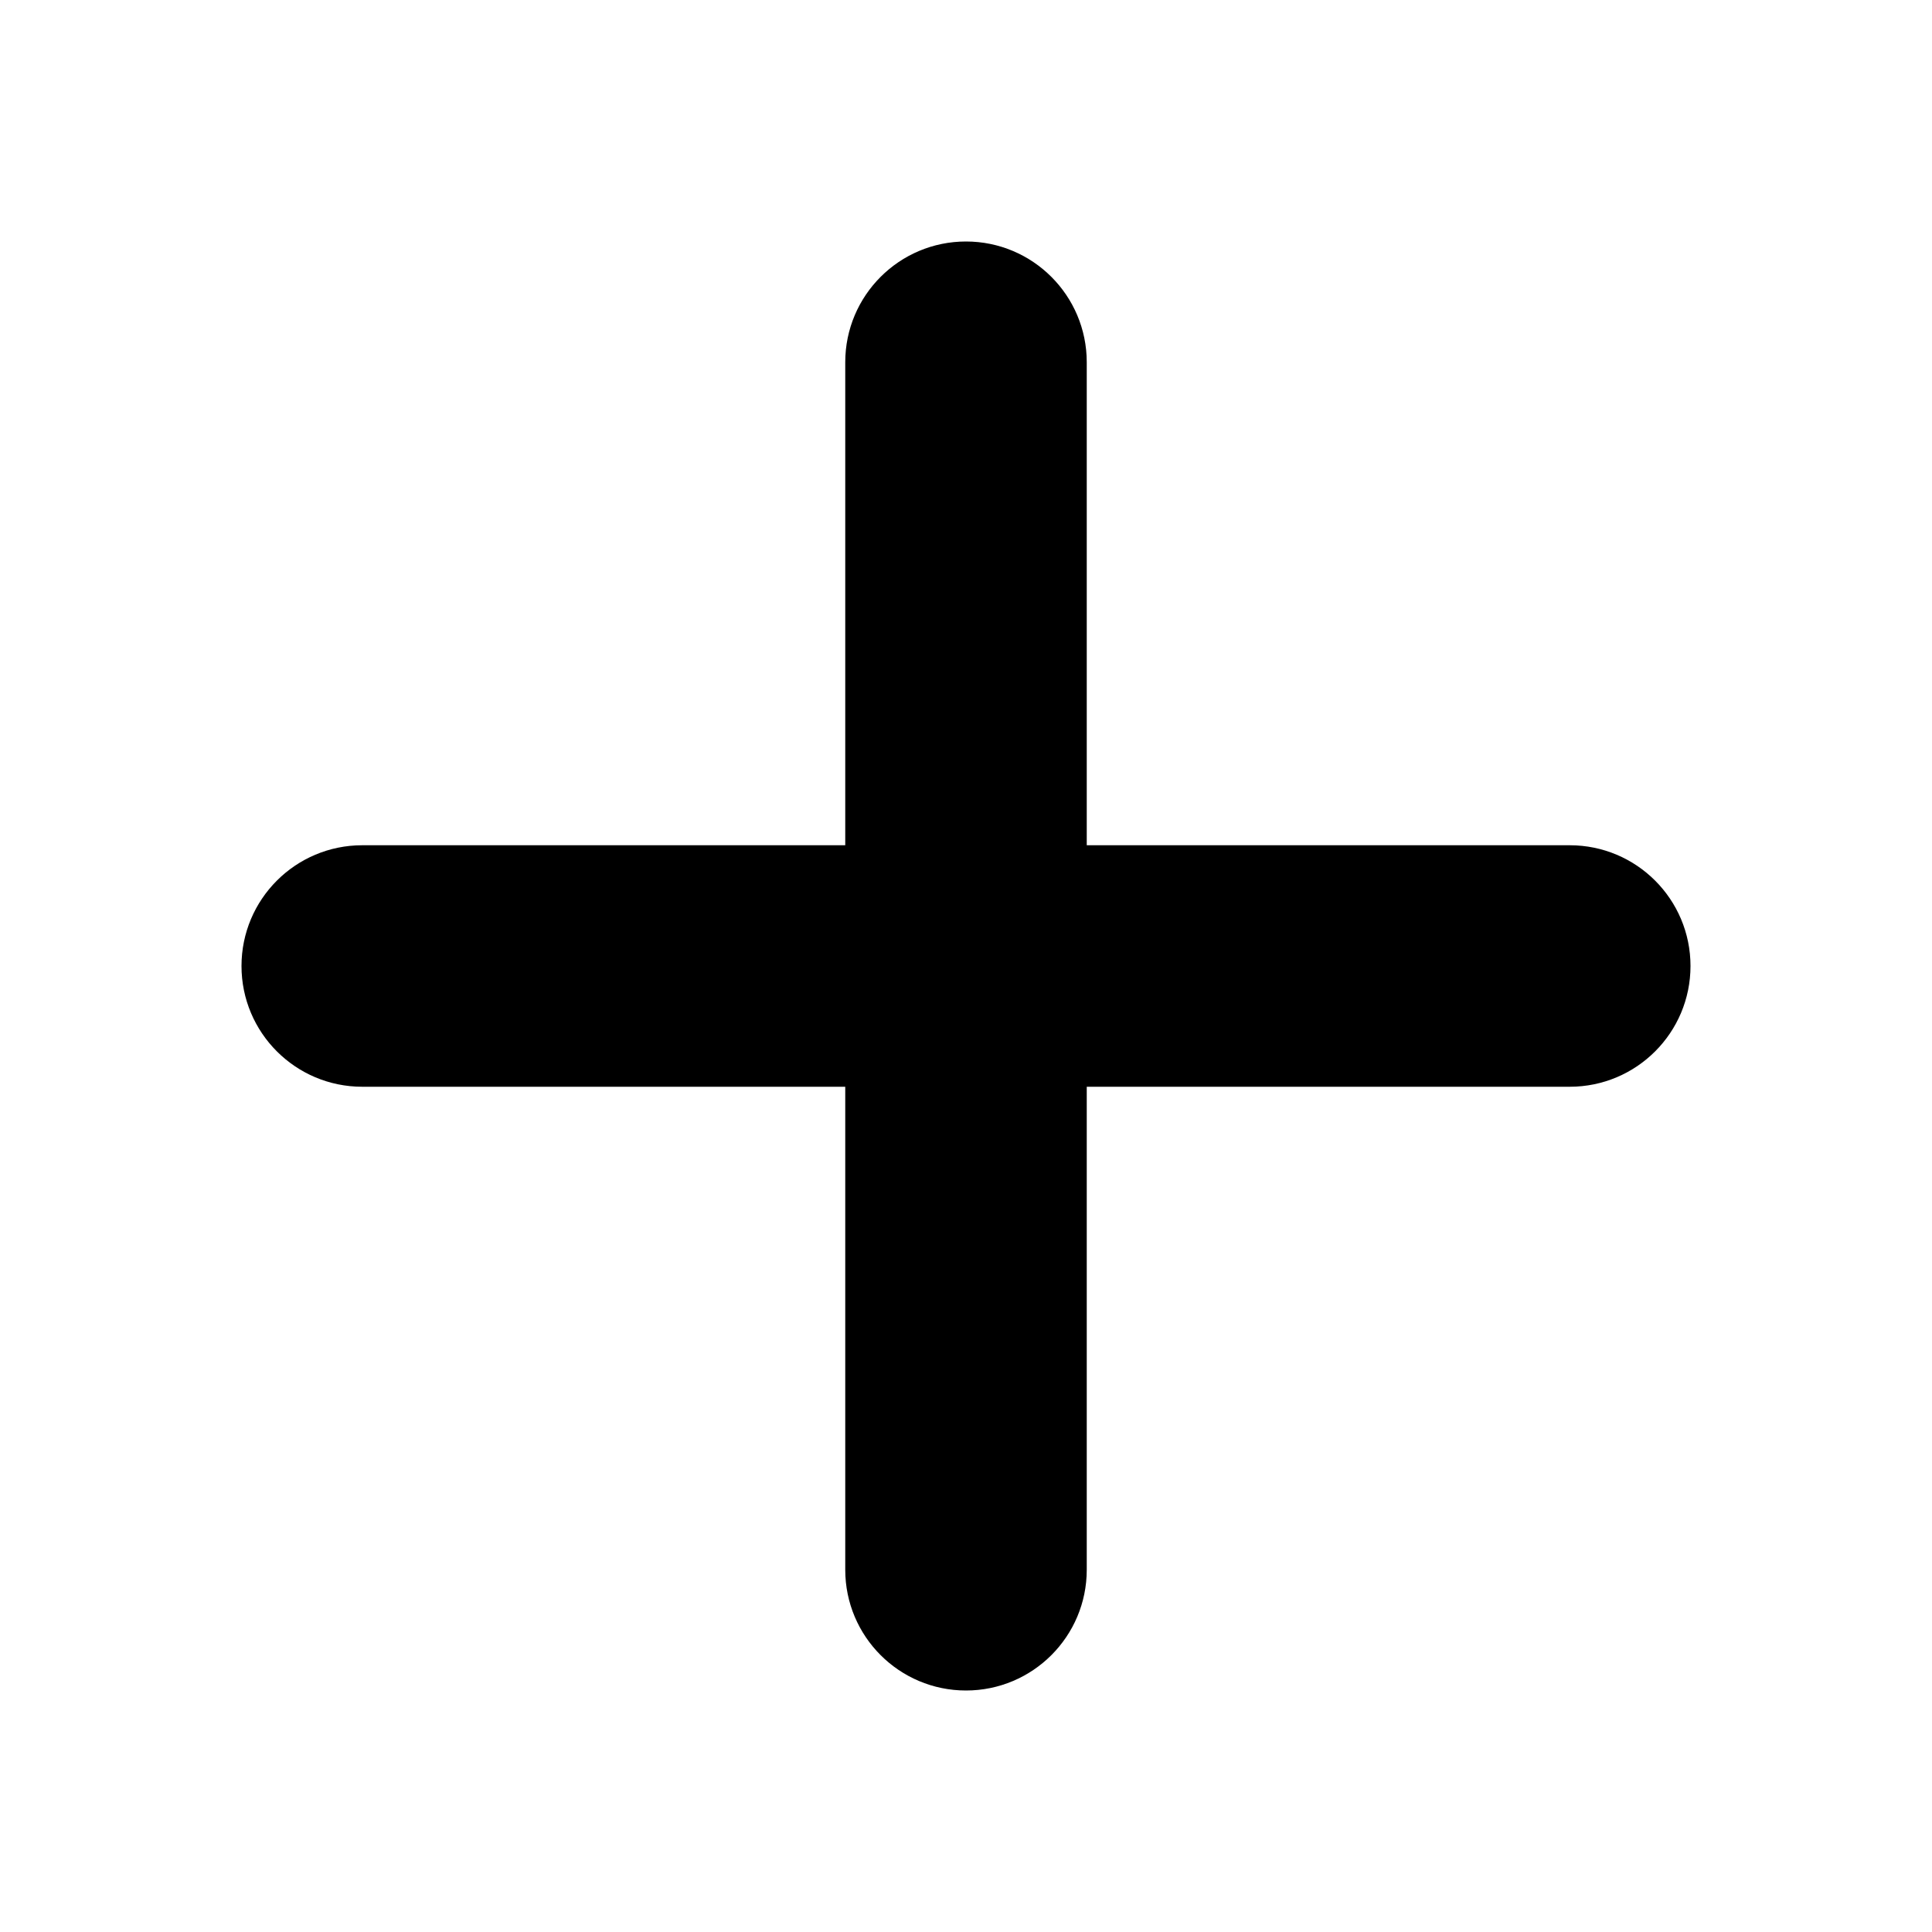
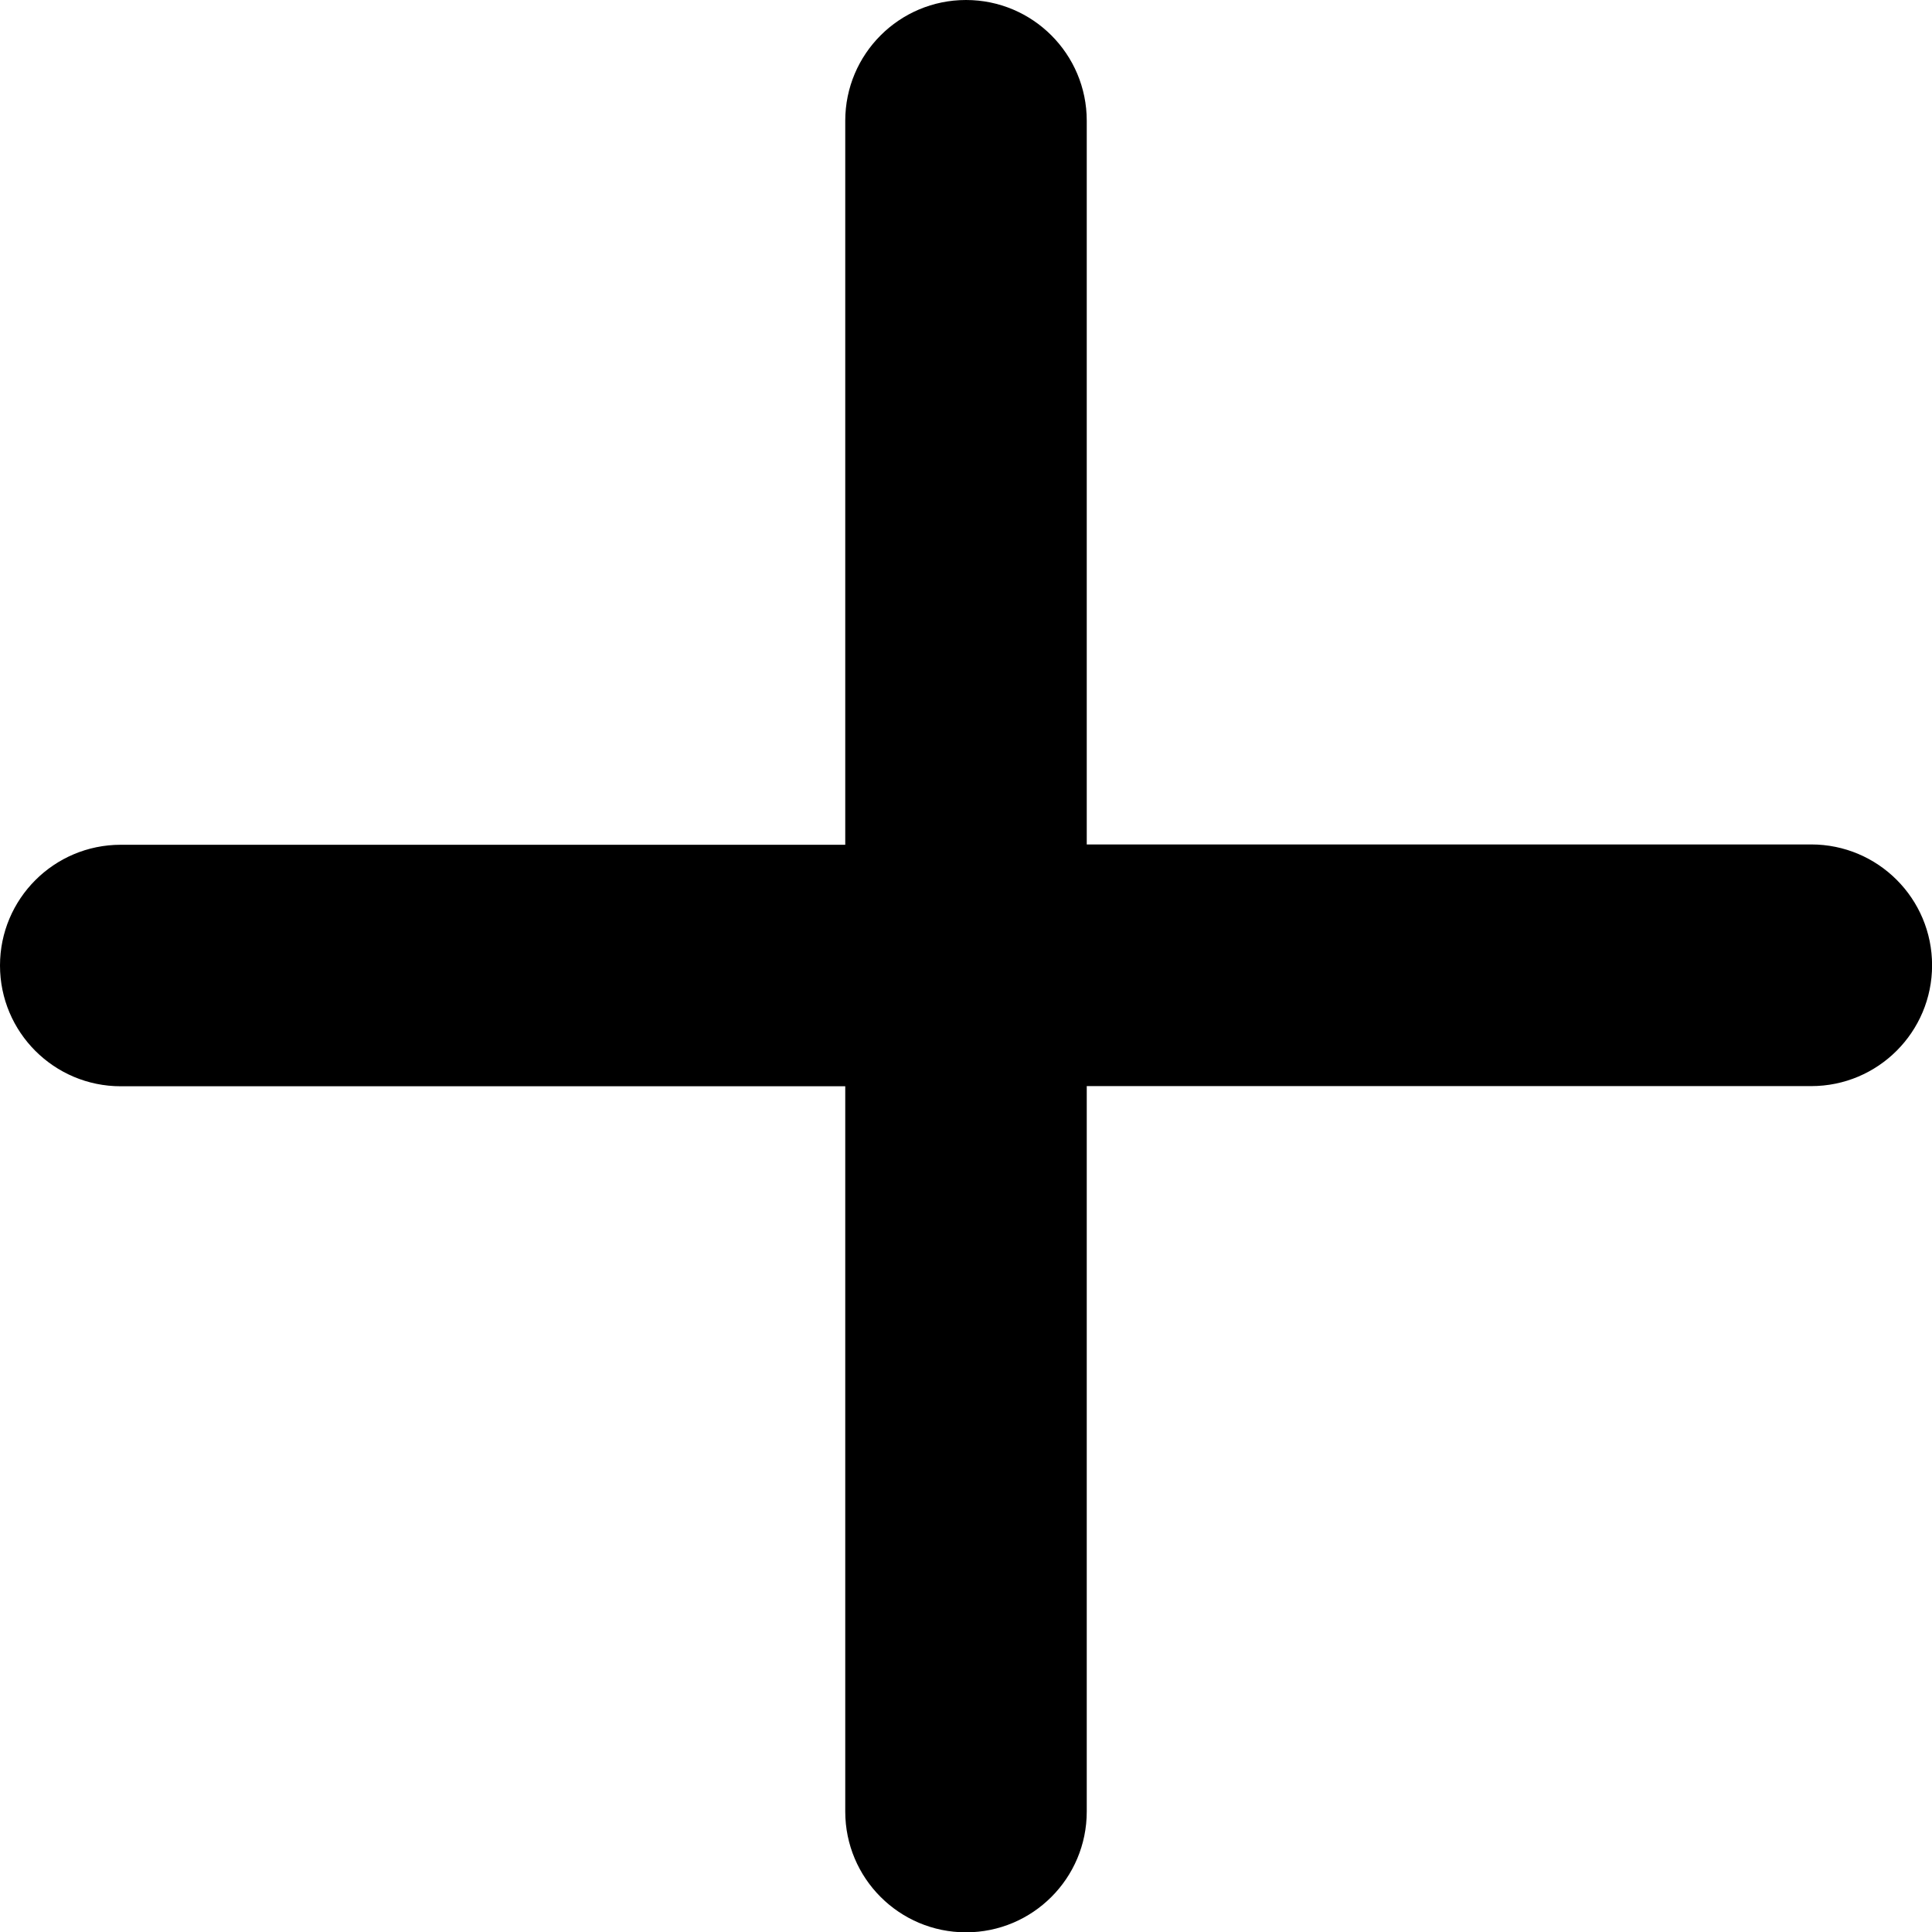
- <svg xmlns="http://www.w3.org/2000/svg" width="12" height="12" class="yc-icon" fill="currentColor" stroke="none" aria-hidden="true">
-   <svg viewBox="0 0 16 16">
-     <path fill="currentColor" d="M9 7h4a1 1 0 1 1 0 2H9v4a1 1 0 1 1-2 0V9H3a1 1 0 1 1 0-2h4V3a1 1 0 1 1 2 0v4z" />
+ <svg xmlns="http://www.w3.org/2000/svg" width="12" height="12" class="yc-icon NavigationTree-ItemCreatePageIcon" fill="currentColor" stroke="none">
+   <svg viewBox="0 0 12 12">
+     <path fill-rule="evenodd" clip-rule="evenodd" d="M6.75 11.252a.75.75 0 11-1.5 0V6.747H.75a.75.75 0 010-1.5h4.5V.75a.75.75 0 111.5 0v4.495h4.5a.75.75 0 010 1.501h-4.5v4.505z" />
  </svg>
</svg>
